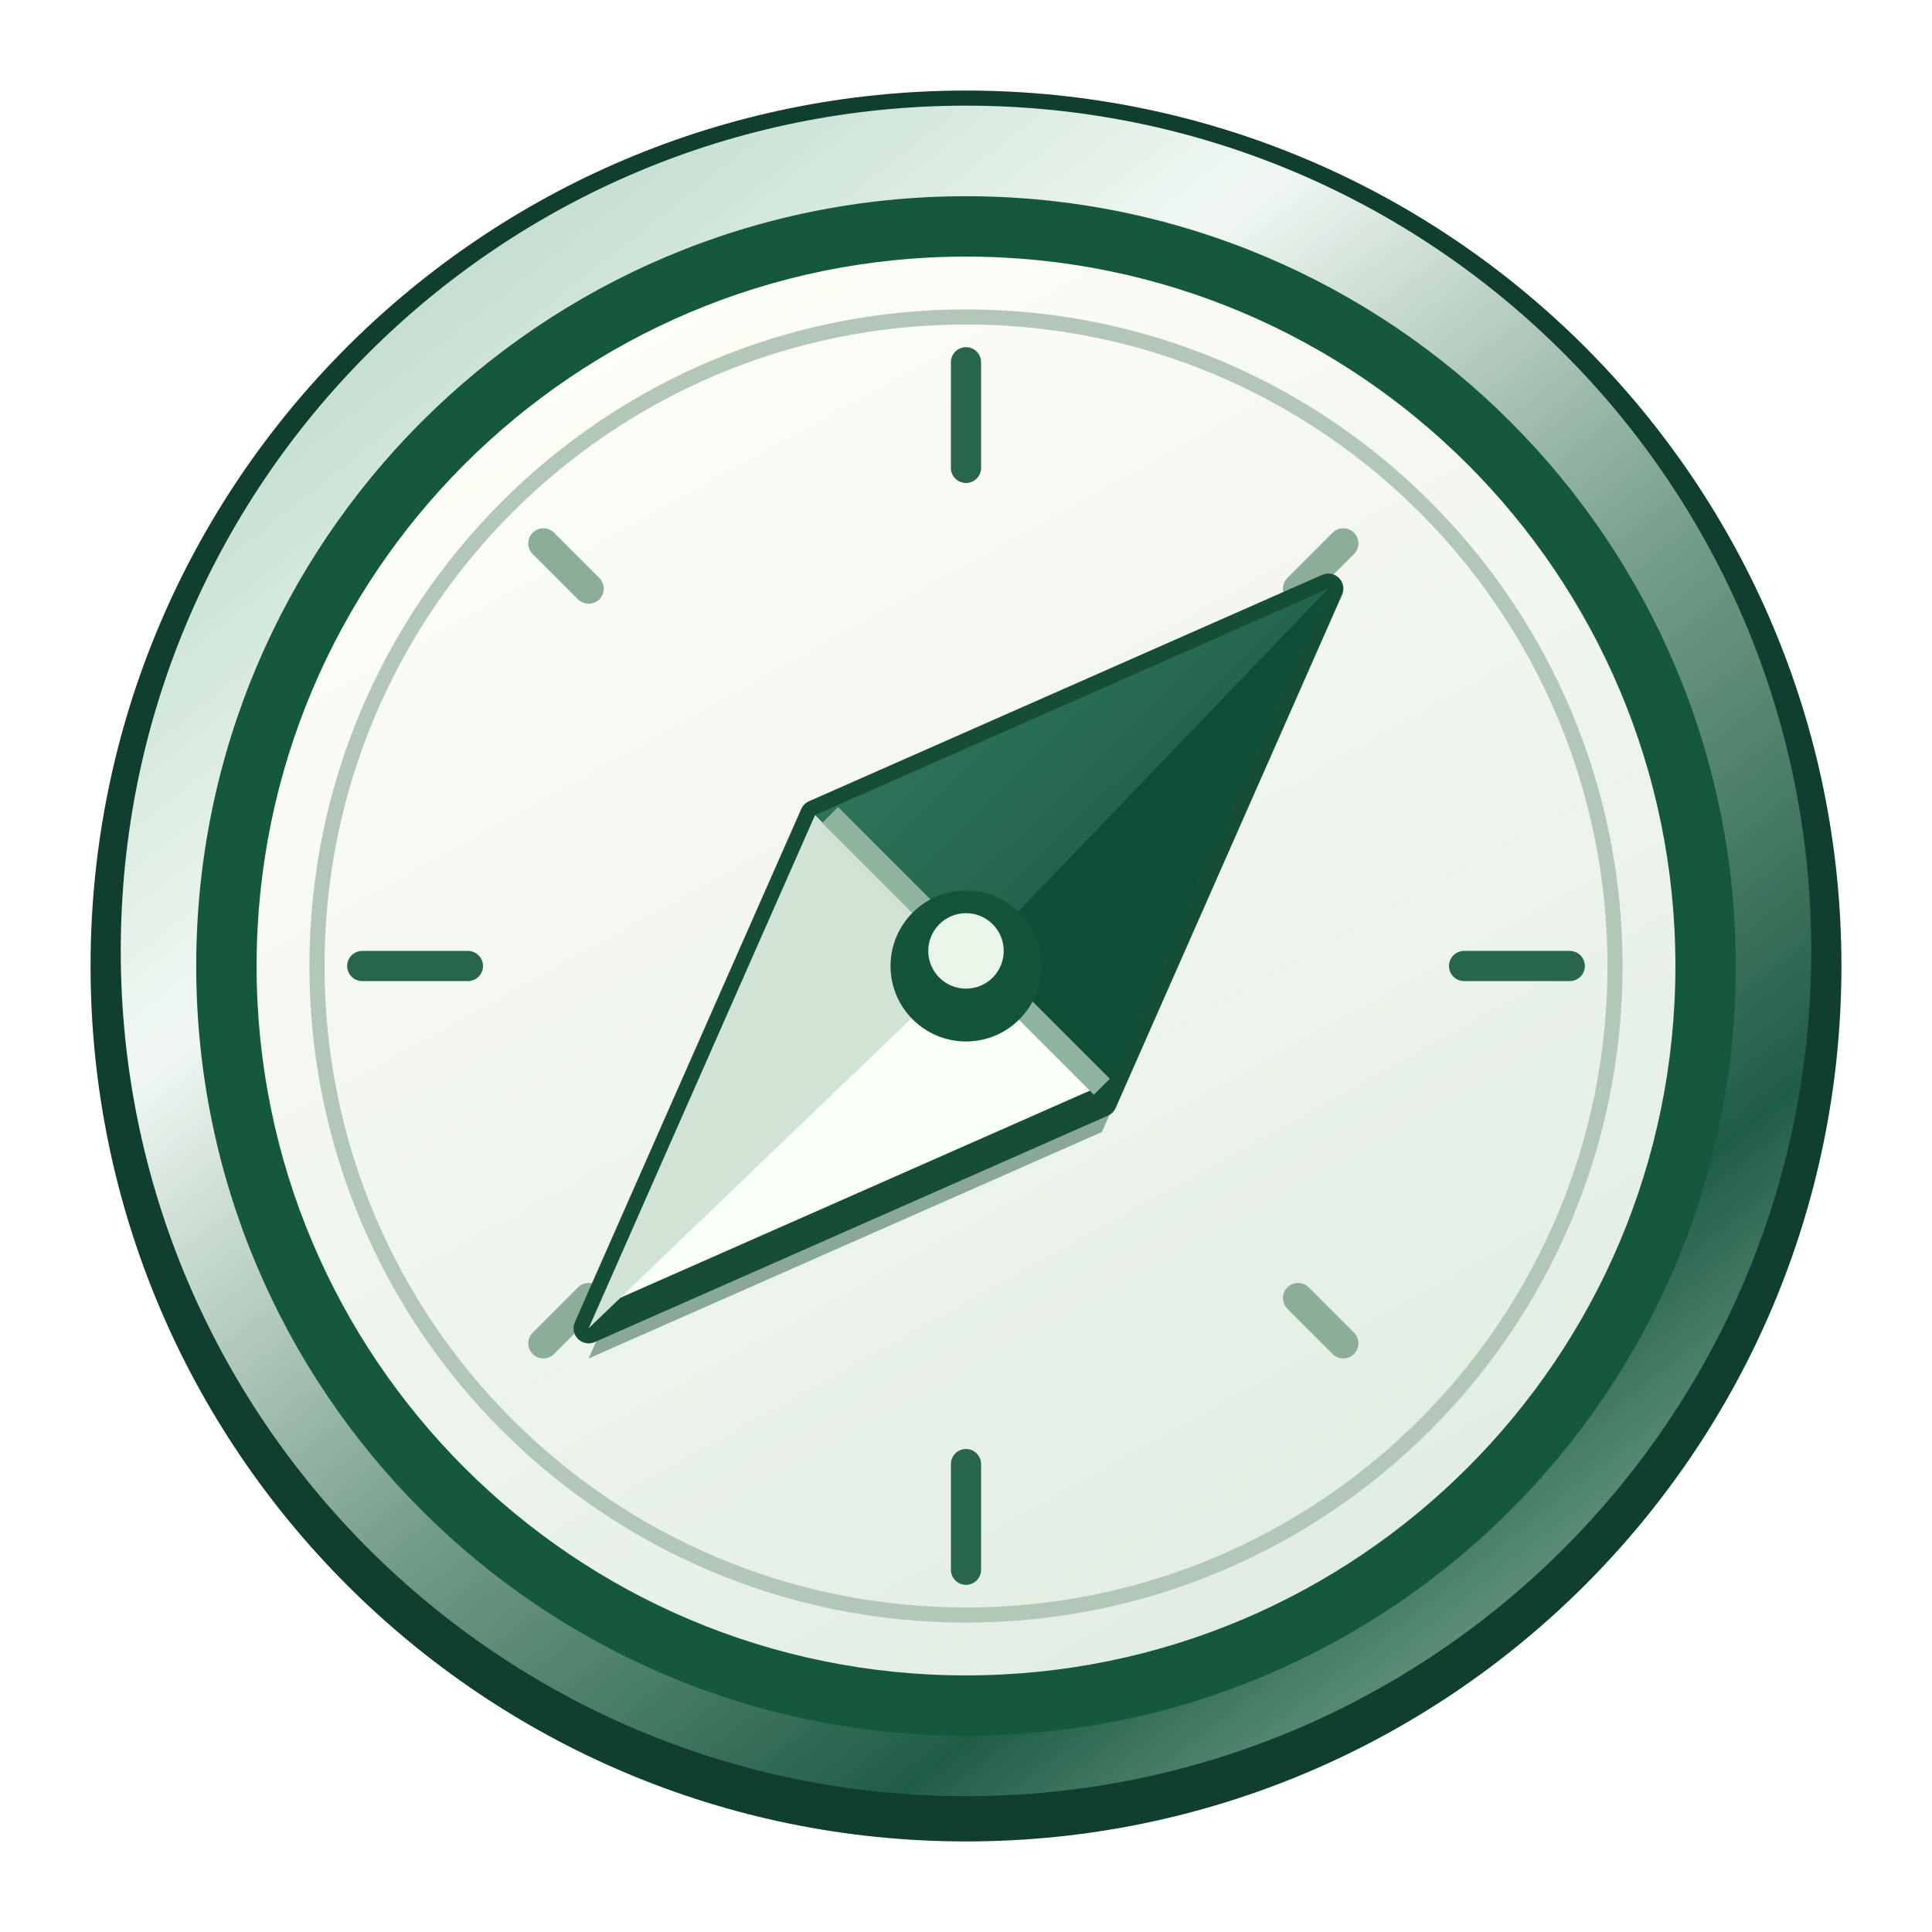
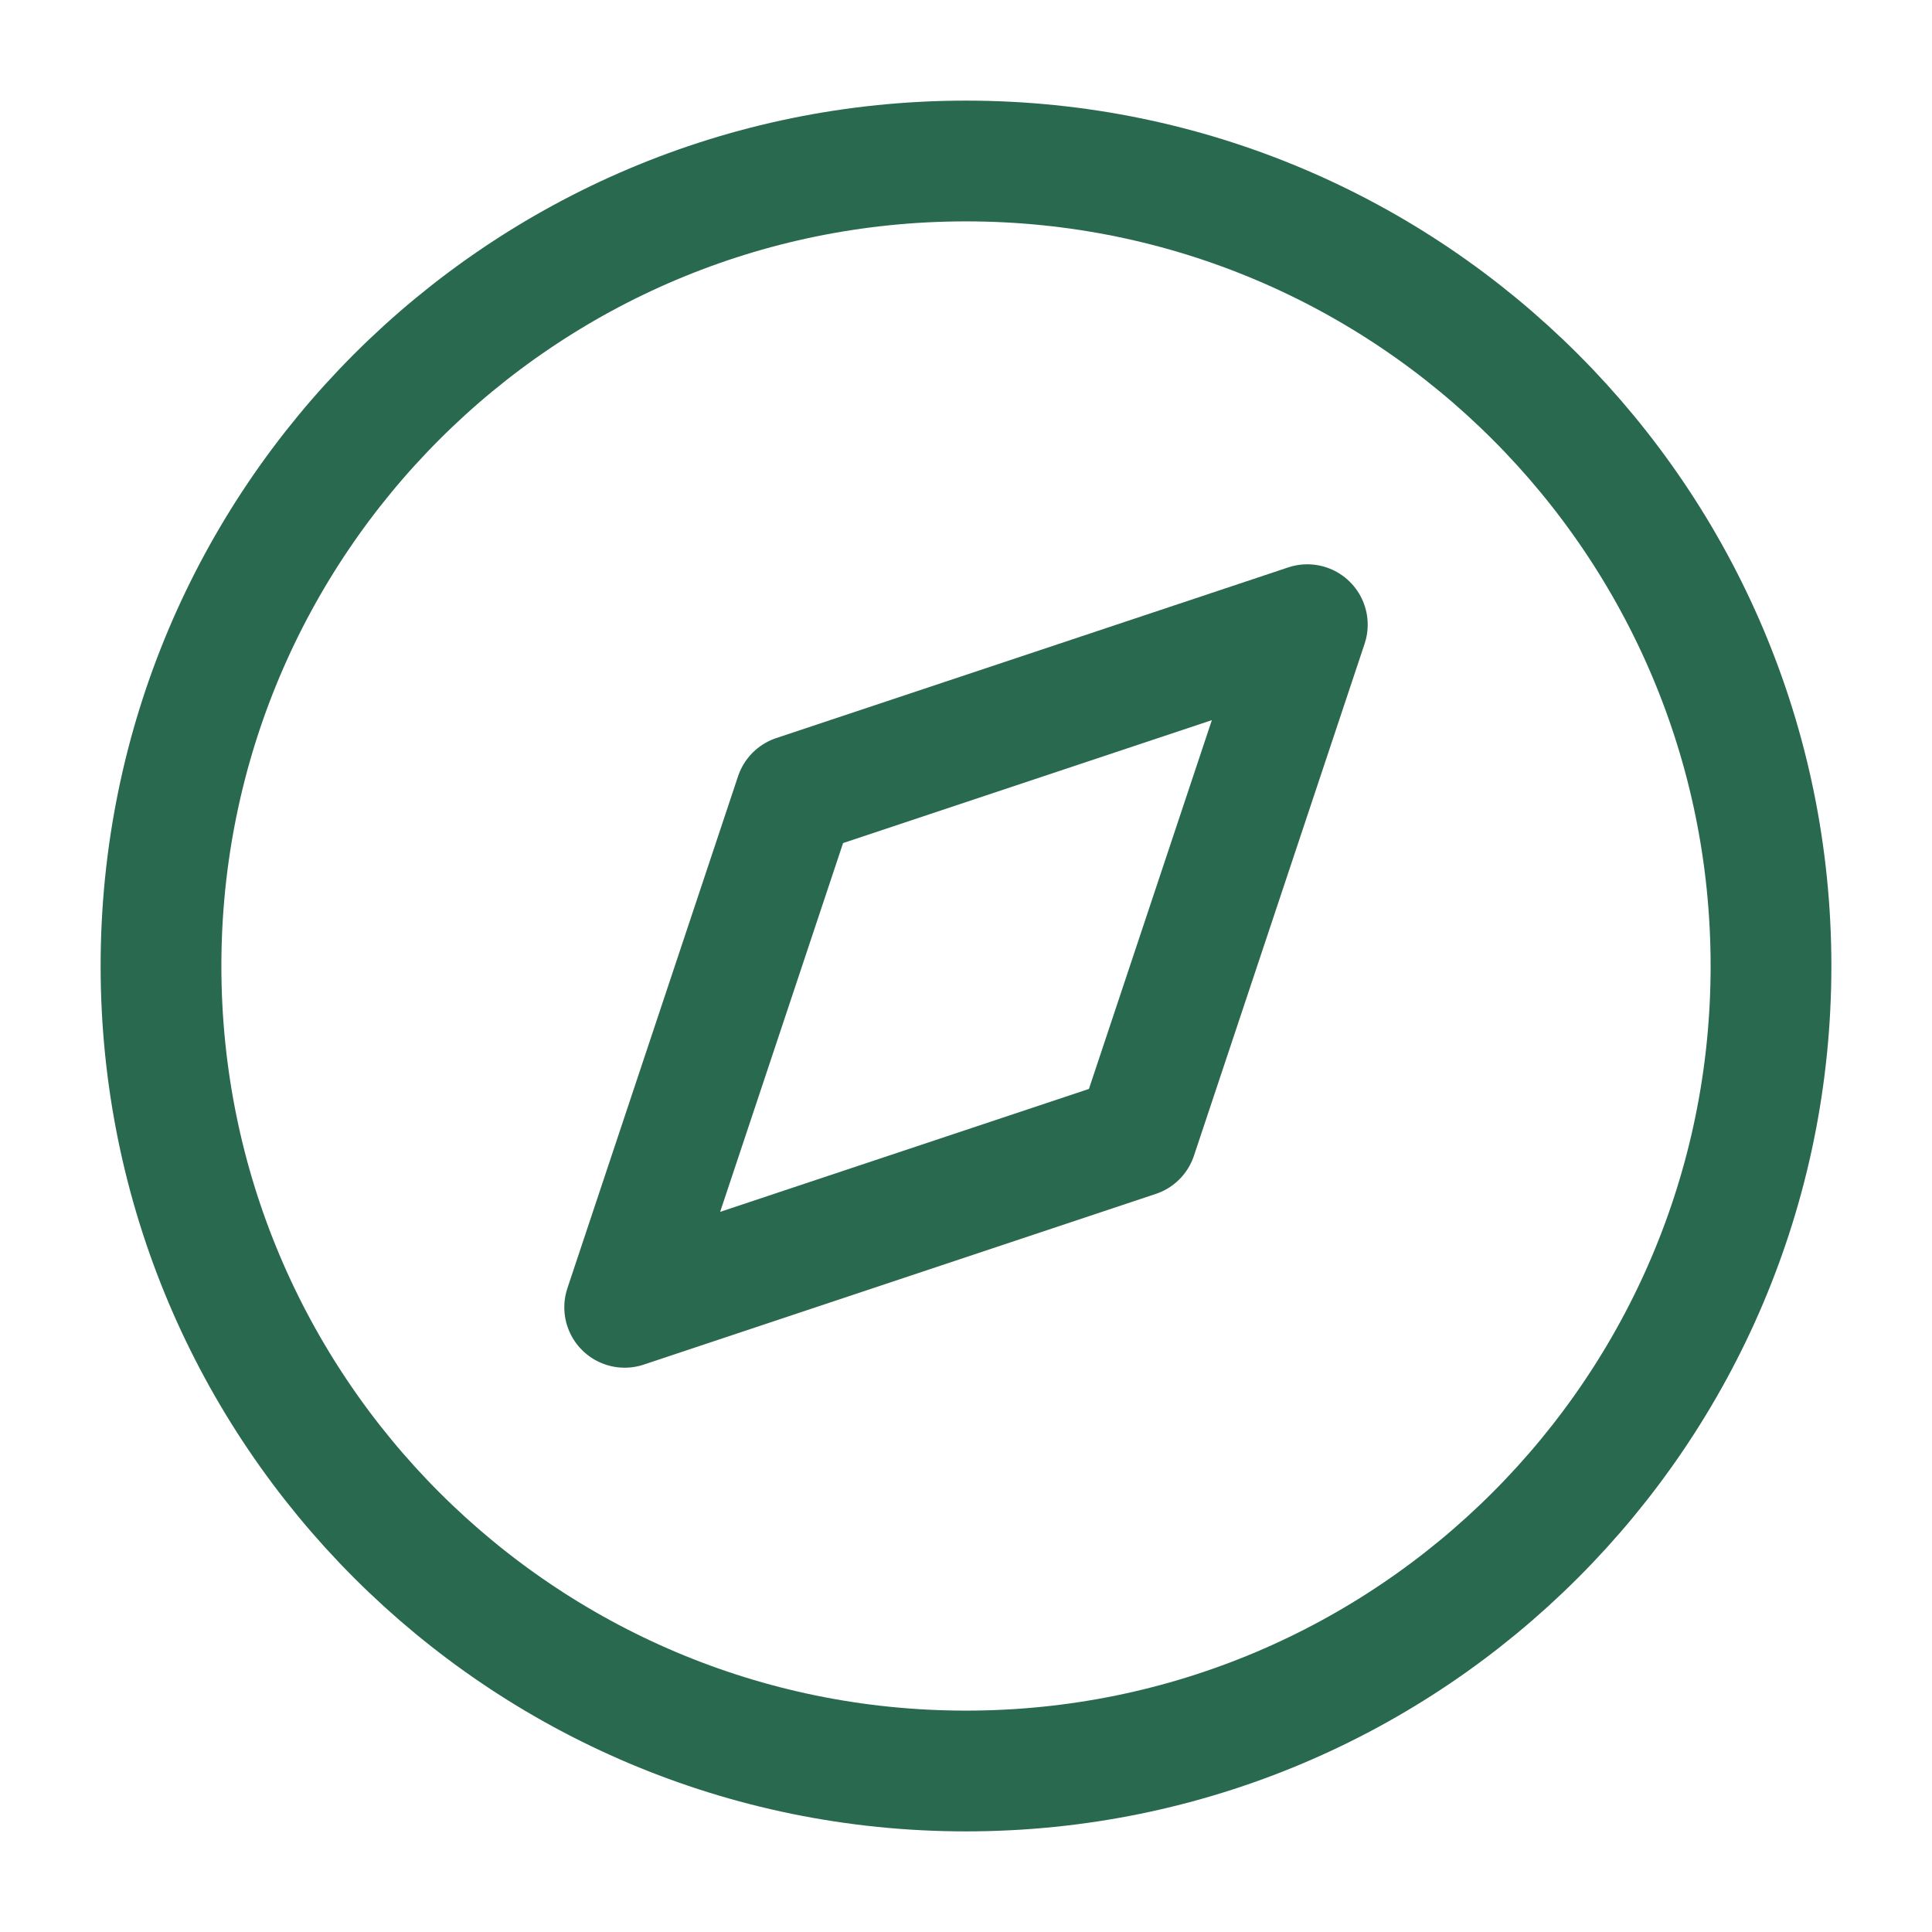
- <svg xmlns="http://www.w3.org/2000/svg" width="256" height="256" viewBox="0 0 128 128" fill="none" shape-rendering="geometricPrecision">
-   <defs>
-     <linearGradient id="rim" x1="24" y1="12" x2="106" y2="116" gradientUnits="userSpaceOnUse">
-       <stop stop-color="#b7d7c5" />
-       <stop offset=".28" stop-color="#f1f8f3" />
-       <stop offset=".55" stop-color="#749d88" />
-       <stop offset=".8" stop-color="#205d47" />
-       <stop offset="1" stop-color="#8bb39c" />
-     </linearGradient>
-     <linearGradient id="face" x1="38" y1="20" x2="89" y2="112" gradientUnits="userSpaceOnUse">
-       <stop stop-color="#fffef8" />
-       <stop offset="1" stop-color="#dfece1" />
-     </linearGradient>
-     <linearGradient id="needle" x1="43" y1="43" x2="83" y2="84" gradientUnits="userSpaceOnUse">
-       <stop stop-color="#398568" />
-       <stop offset="1" stop-color="#0b4633" />
-     </linearGradient>
-   </defs>
-   <circle cx="64" cy="64" r="58" fill="#103f30" />
-   <circle cx="64" cy="63" r="56" fill="url(#rim)" />
-   <circle cx="64" cy="64" r="51" fill="#14583e" />
-   <circle cx="64" cy="64" r="47" fill="url(#face)" />
-   <circle cx="64" cy="64" r="43" stroke="#b2c7b8" />
-   <path d="M64 24v7m33 33h7M64 97v7M24 64h7" stroke="#28654d" stroke-width="2" stroke-linecap="round" />
-   <path d="m36 36 3 3m50-3-3 3m3 50-3-3m-50 3 3-3" stroke="#8cae99" stroke-width="2" stroke-linecap="round" />
-   <path d="m88 41-15 34-34 15 15-34 34-15Z" fill="#8aa896" />
-   <path d="m88 39-15 34-34 15 15-34 34-15Z" fill="#f9fff9" stroke="#154d36" stroke-width="2" stroke-linejoin="round" />
-   <path d="M88 39 54 54l19 19 15-34Z" fill="url(#needle)" />
-   <path d="m88 39-24 25 9 9 15-34Z" fill="#0e4e37" />
-   <path d="m39 88 25-24-10-10-15 34Z" fill="#d1e3d5" />
-   <path d="m55 54 18 18" stroke="#8fb5a0" stroke-width="1.5" />
-   <circle cx="64" cy="64" r="5" fill="#14543b" />
-   <circle cx="64" cy="63" r="2.5" fill="#e9f5e9" />
+ <svg xmlns="http://www.w3.org/2000/svg" width="128" height="128" viewBox="0 0 24 24" fill="none" stroke="#28694f" stroke-width="1.5" stroke-linecap="round" stroke-linejoin="round">
+   <circle cx="12" cy="12" r="10" />
+   <path d="m16.24 7.76-2.12 6.36-6.36 2.12 2.12-6.36 6.36-2.12z" />
</svg>
